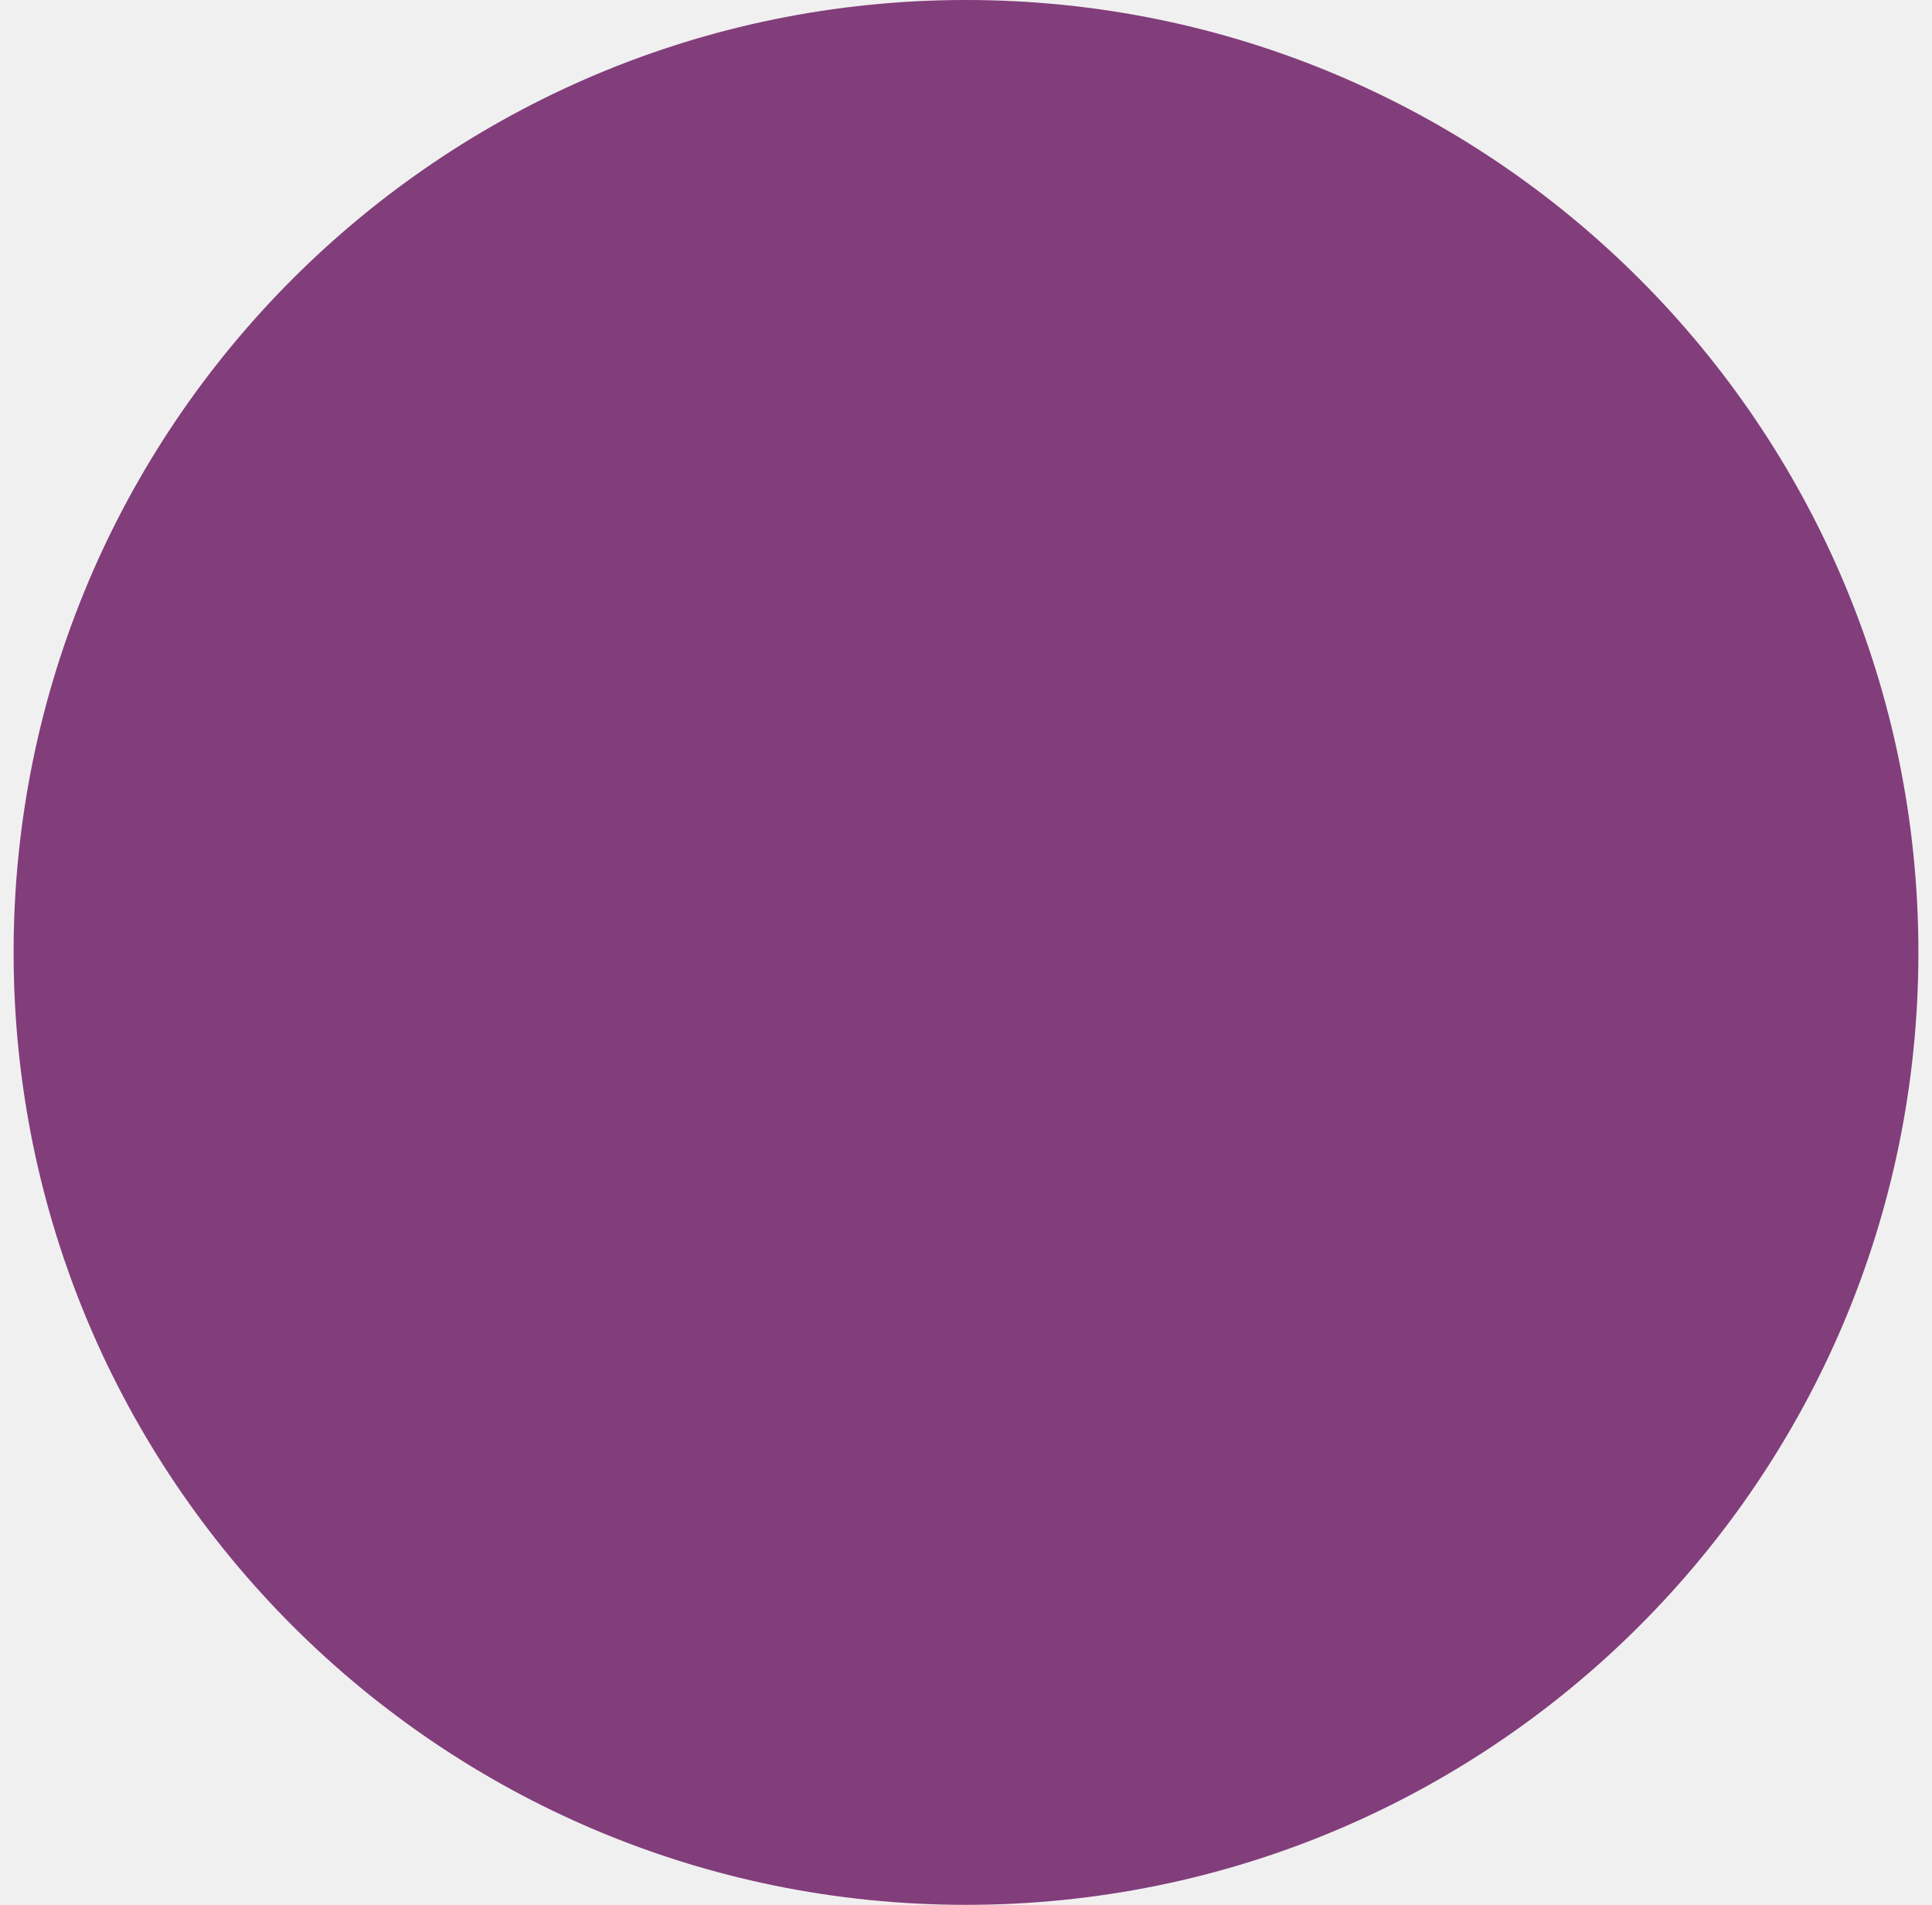
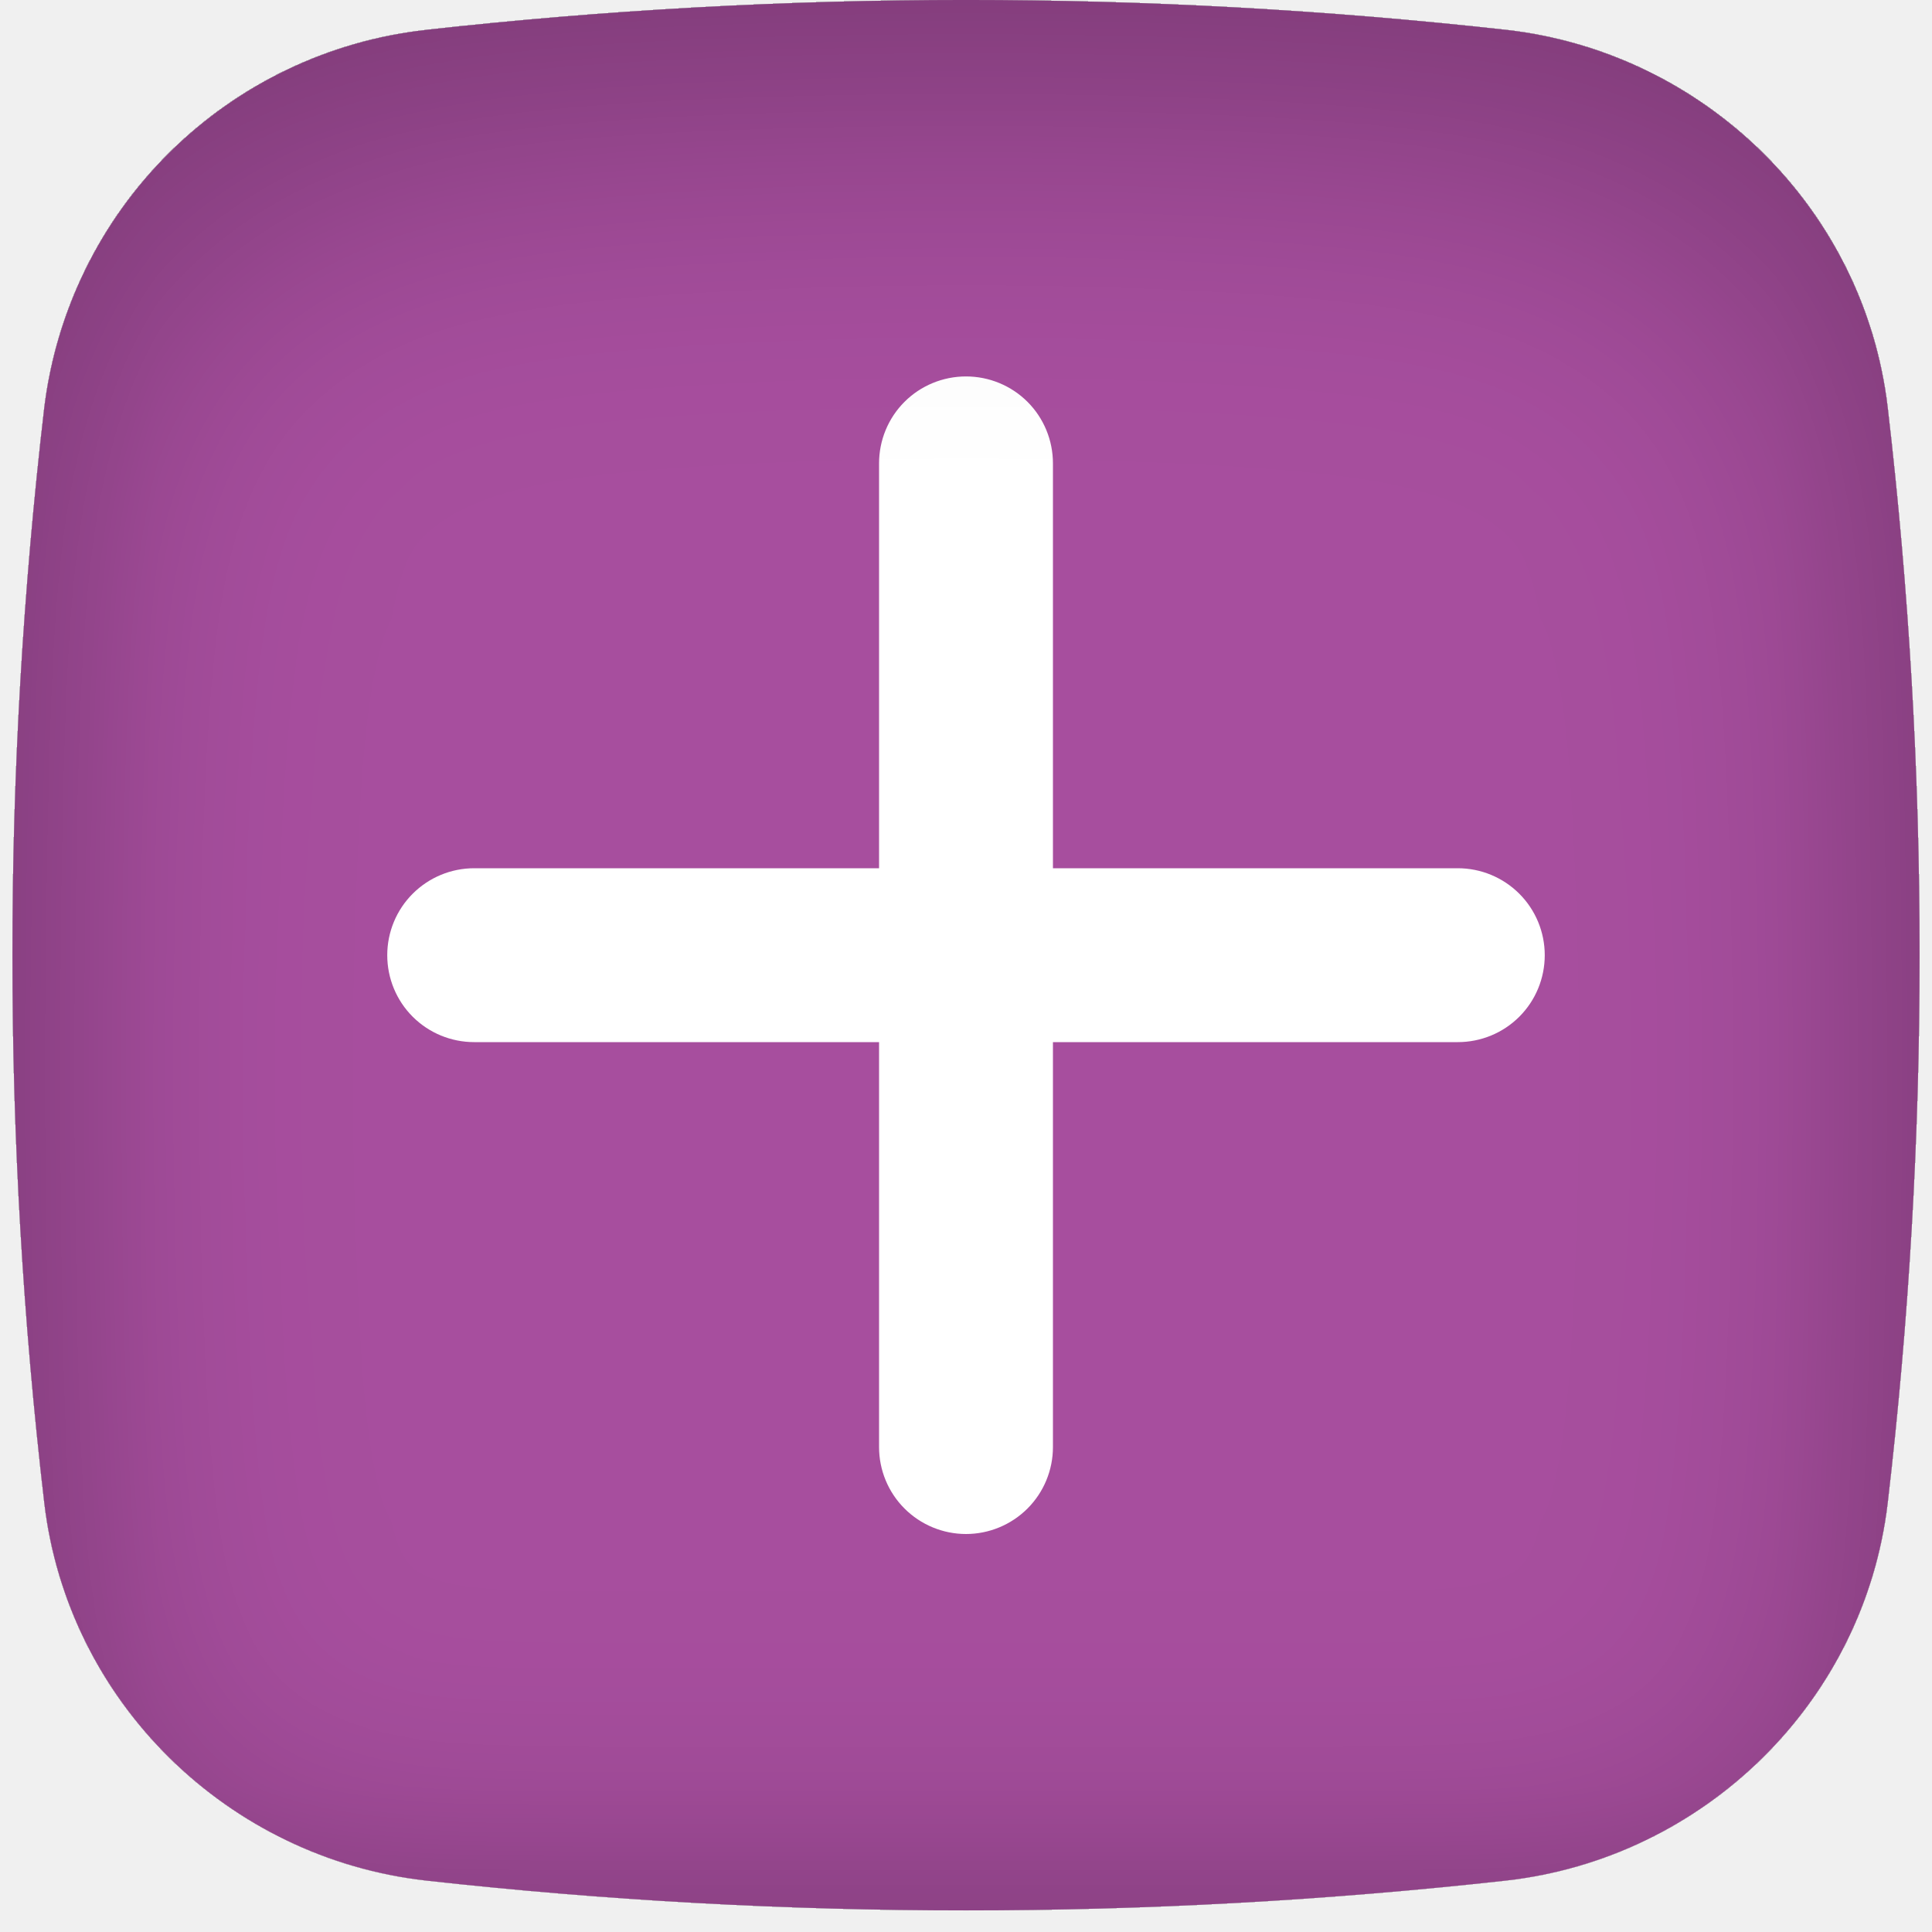
- <svg xmlns="http://www.w3.org/2000/svg" width="71" height="70" viewBox="0 0 71 70" fill="none">
-   <g clip-path="url(#clip0_225_455)">
-     <circle cx="35.5" cy="35" r="35" fill="#823D7B" />
+ <svg xmlns="http://www.w3.org/2000/svg" width="25" height="25" viewBox="0 0 25 25" fill="none">
+   <g clip-path="url(#clip0_230_60)">
+     <g filter="url(#filter0_i_230_60)">
+       <path d="M2 12.5C2 12.082 2.166 11.681 2.462 11.385C2.758 11.089 3.159 10.923 3.577 10.923H10.923V3.577C10.923 3.159 11.089 2.758 11.385 2.462C11.681 2.166 12.082 2 12.5 2C12.918 2 13.319 2.166 13.615 2.462C13.911 2.758 14.077 3.159 14.077 3.577V10.923H21.423C21.841 10.923 22.242 11.089 22.538 11.385C22.834 11.681 23 12.082 23 12.5C23 12.918 22.834 13.319 22.538 13.615C22.242 13.911 21.841 14.077 21.423 14.077H14.077V21.423C14.077 21.841 13.911 22.242 13.615 22.538C13.319 22.834 12.918 23 12.5 23C12.082 23 11.681 22.834 11.385 22.538C11.089 22.242 10.923 21.841 10.923 21.423V14.077H3.577C3.159 14.077 2.758 13.911 2.462 13.615C2.166 13.319 2 12.918 2 12.5Z" fill="white" />
+       <path fill-rule="evenodd" clip-rule="evenodd" d="M5.518 0.386C10.158 -0.129 14.842 -0.129 19.483 0.386C22.052 0.674 24.125 2.697 24.427 5.276C24.977 9.983 24.977 14.738 24.427 19.445C24.125 22.023 22.052 24.047 19.483 24.335C14.842 24.849 10.158 24.849 5.518 24.335C2.948 24.047 0.875 22.023 0.573 19.445C0.023 14.738 0.023 9.984 0.573 5.277C0.726 4.025 1.297 2.86 2.194 1.973C3.091 1.085 4.262 0.526 5.516 0.387M12.5 4.871C12.798 4.871 13.085 4.989 13.296 5.2C13.507 5.411 13.625 5.697 13.625 5.996V11.235H18.864C19.163 11.235 19.449 11.354 19.66 11.565C19.871 11.776 19.989 12.062 19.989 12.36C19.989 12.659 19.871 12.945 19.66 13.156C19.449 13.367 19.163 13.485 18.864 13.485H13.625V18.725C13.625 19.023 13.507 19.309 13.296 19.52C13.085 19.731 12.798 19.85 12.5 19.85C12.202 19.85 11.915 19.731 11.704 19.52C11.493 19.309 11.375 19.023 11.375 18.725V13.485H6.136C5.837 13.485 5.551 13.367 5.34 13.156C5.129 12.945 5.011 12.659 5.011 12.36C5.011 12.062 5.129 11.776 5.34 11.565C5.551 11.354 5.837 11.235 6.136 11.235H11.375V5.996C11.375 5.697 11.493 5.411 11.704 5.2C11.915 4.989 12.202 4.871 12.5 4.871Z" fill="#A74E9E" />
+     </g>
  </g>
  <defs>
-     <clipPath id="clip0_225_455">
-       <rect width="70" height="70" fill="white" transform="translate(0.5)" />
+     <filter id="filter0_i_230_60" x="0.161" y="0" width="24.679" height="26.221" filterUnits="userSpaceOnUse" color-interpolation-filters="sRGB">
+       <feFlood flood-opacity="0" result="BackgroundImageFix" />
+       <feBlend mode="normal" in="SourceGraphic" in2="BackgroundImageFix" result="shape" />
+       <feColorMatrix in="SourceAlpha" type="matrix" values="0 0 0 0 0 0 0 0 0 0 0 0 0 0 0 0 0 0 127 0" result="hardAlpha" />
+       <feOffset dy="1.5" />
+       <feGaussianBlur stdDeviation="2" />
+       <feComposite in2="hardAlpha" operator="arithmetic" k2="-1" k3="1" />
+       <feColorMatrix type="matrix" values="0 0 0 0 0 0 0 0 0 0 0 0 0 0 0 0 0 0 0.25 0" />
+       <feBlend mode="normal" in2="shape" result="effect1_innerShadow_230_60" />
+     </filter>
+     <clipPath id="clip0_230_60">
+       <rect width="24.679" height="24.721" fill="white" transform="translate(0.160645)" />
    </clipPath>
  </defs>
</svg>
